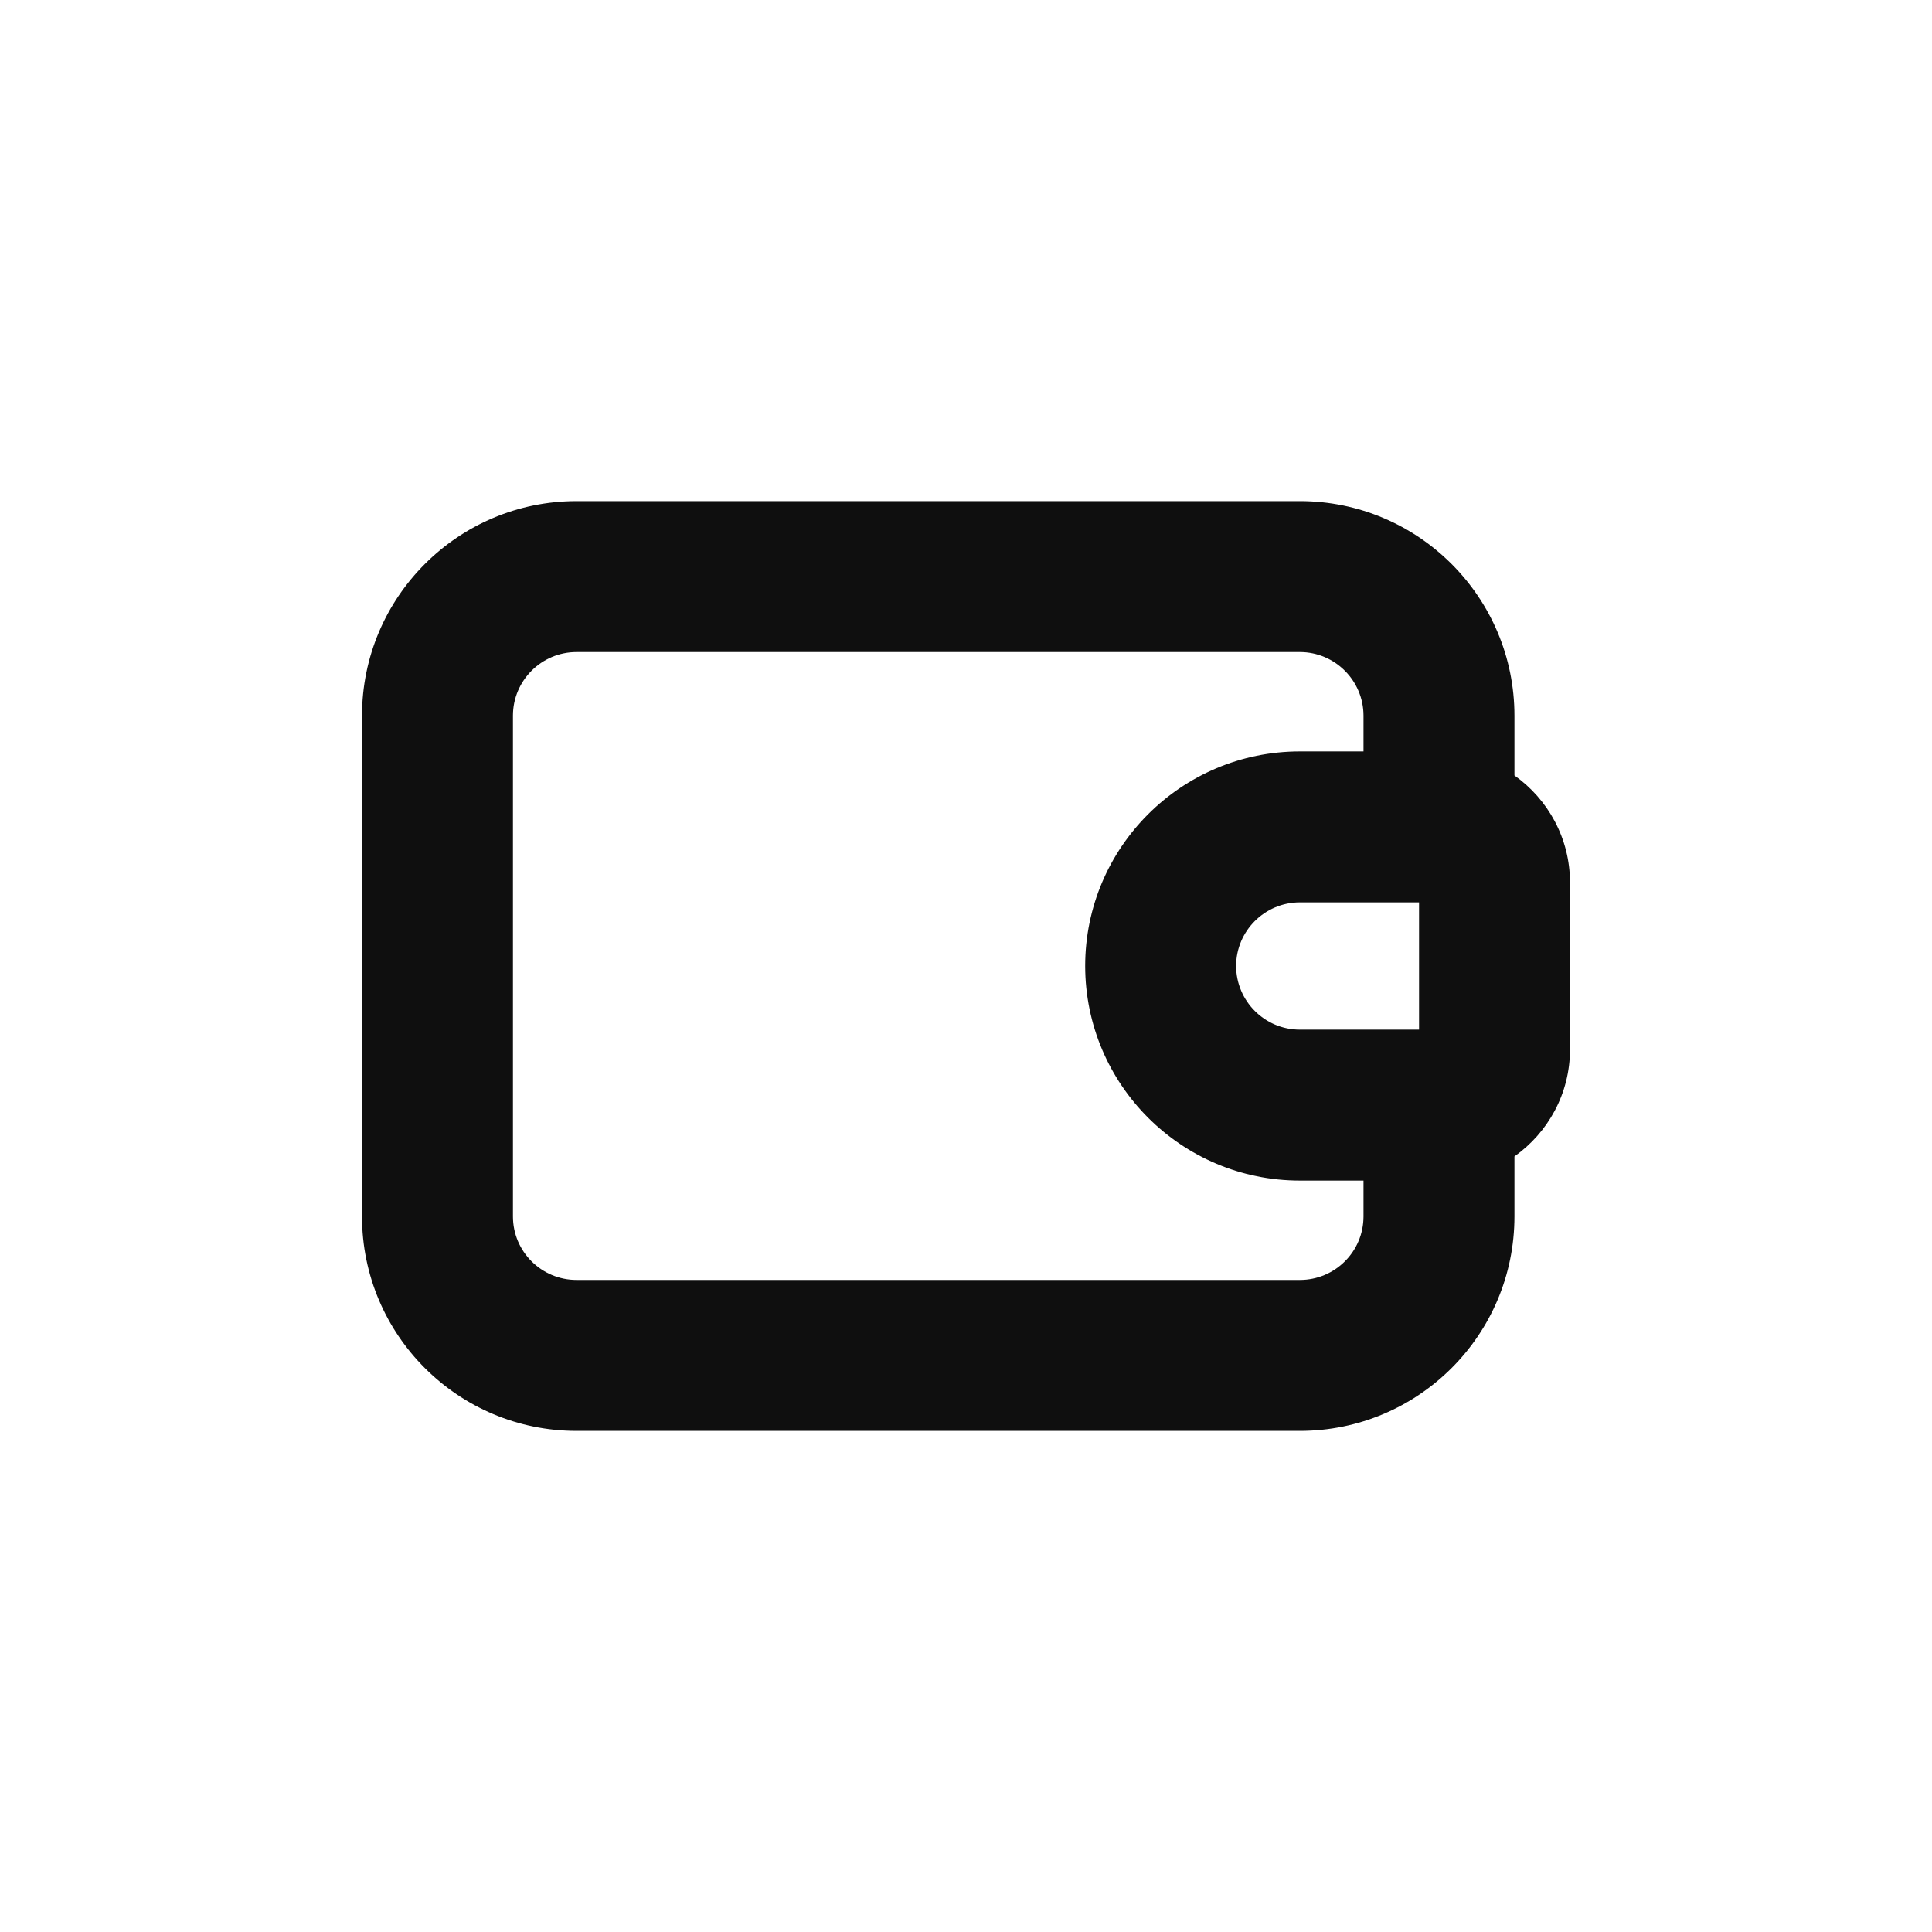
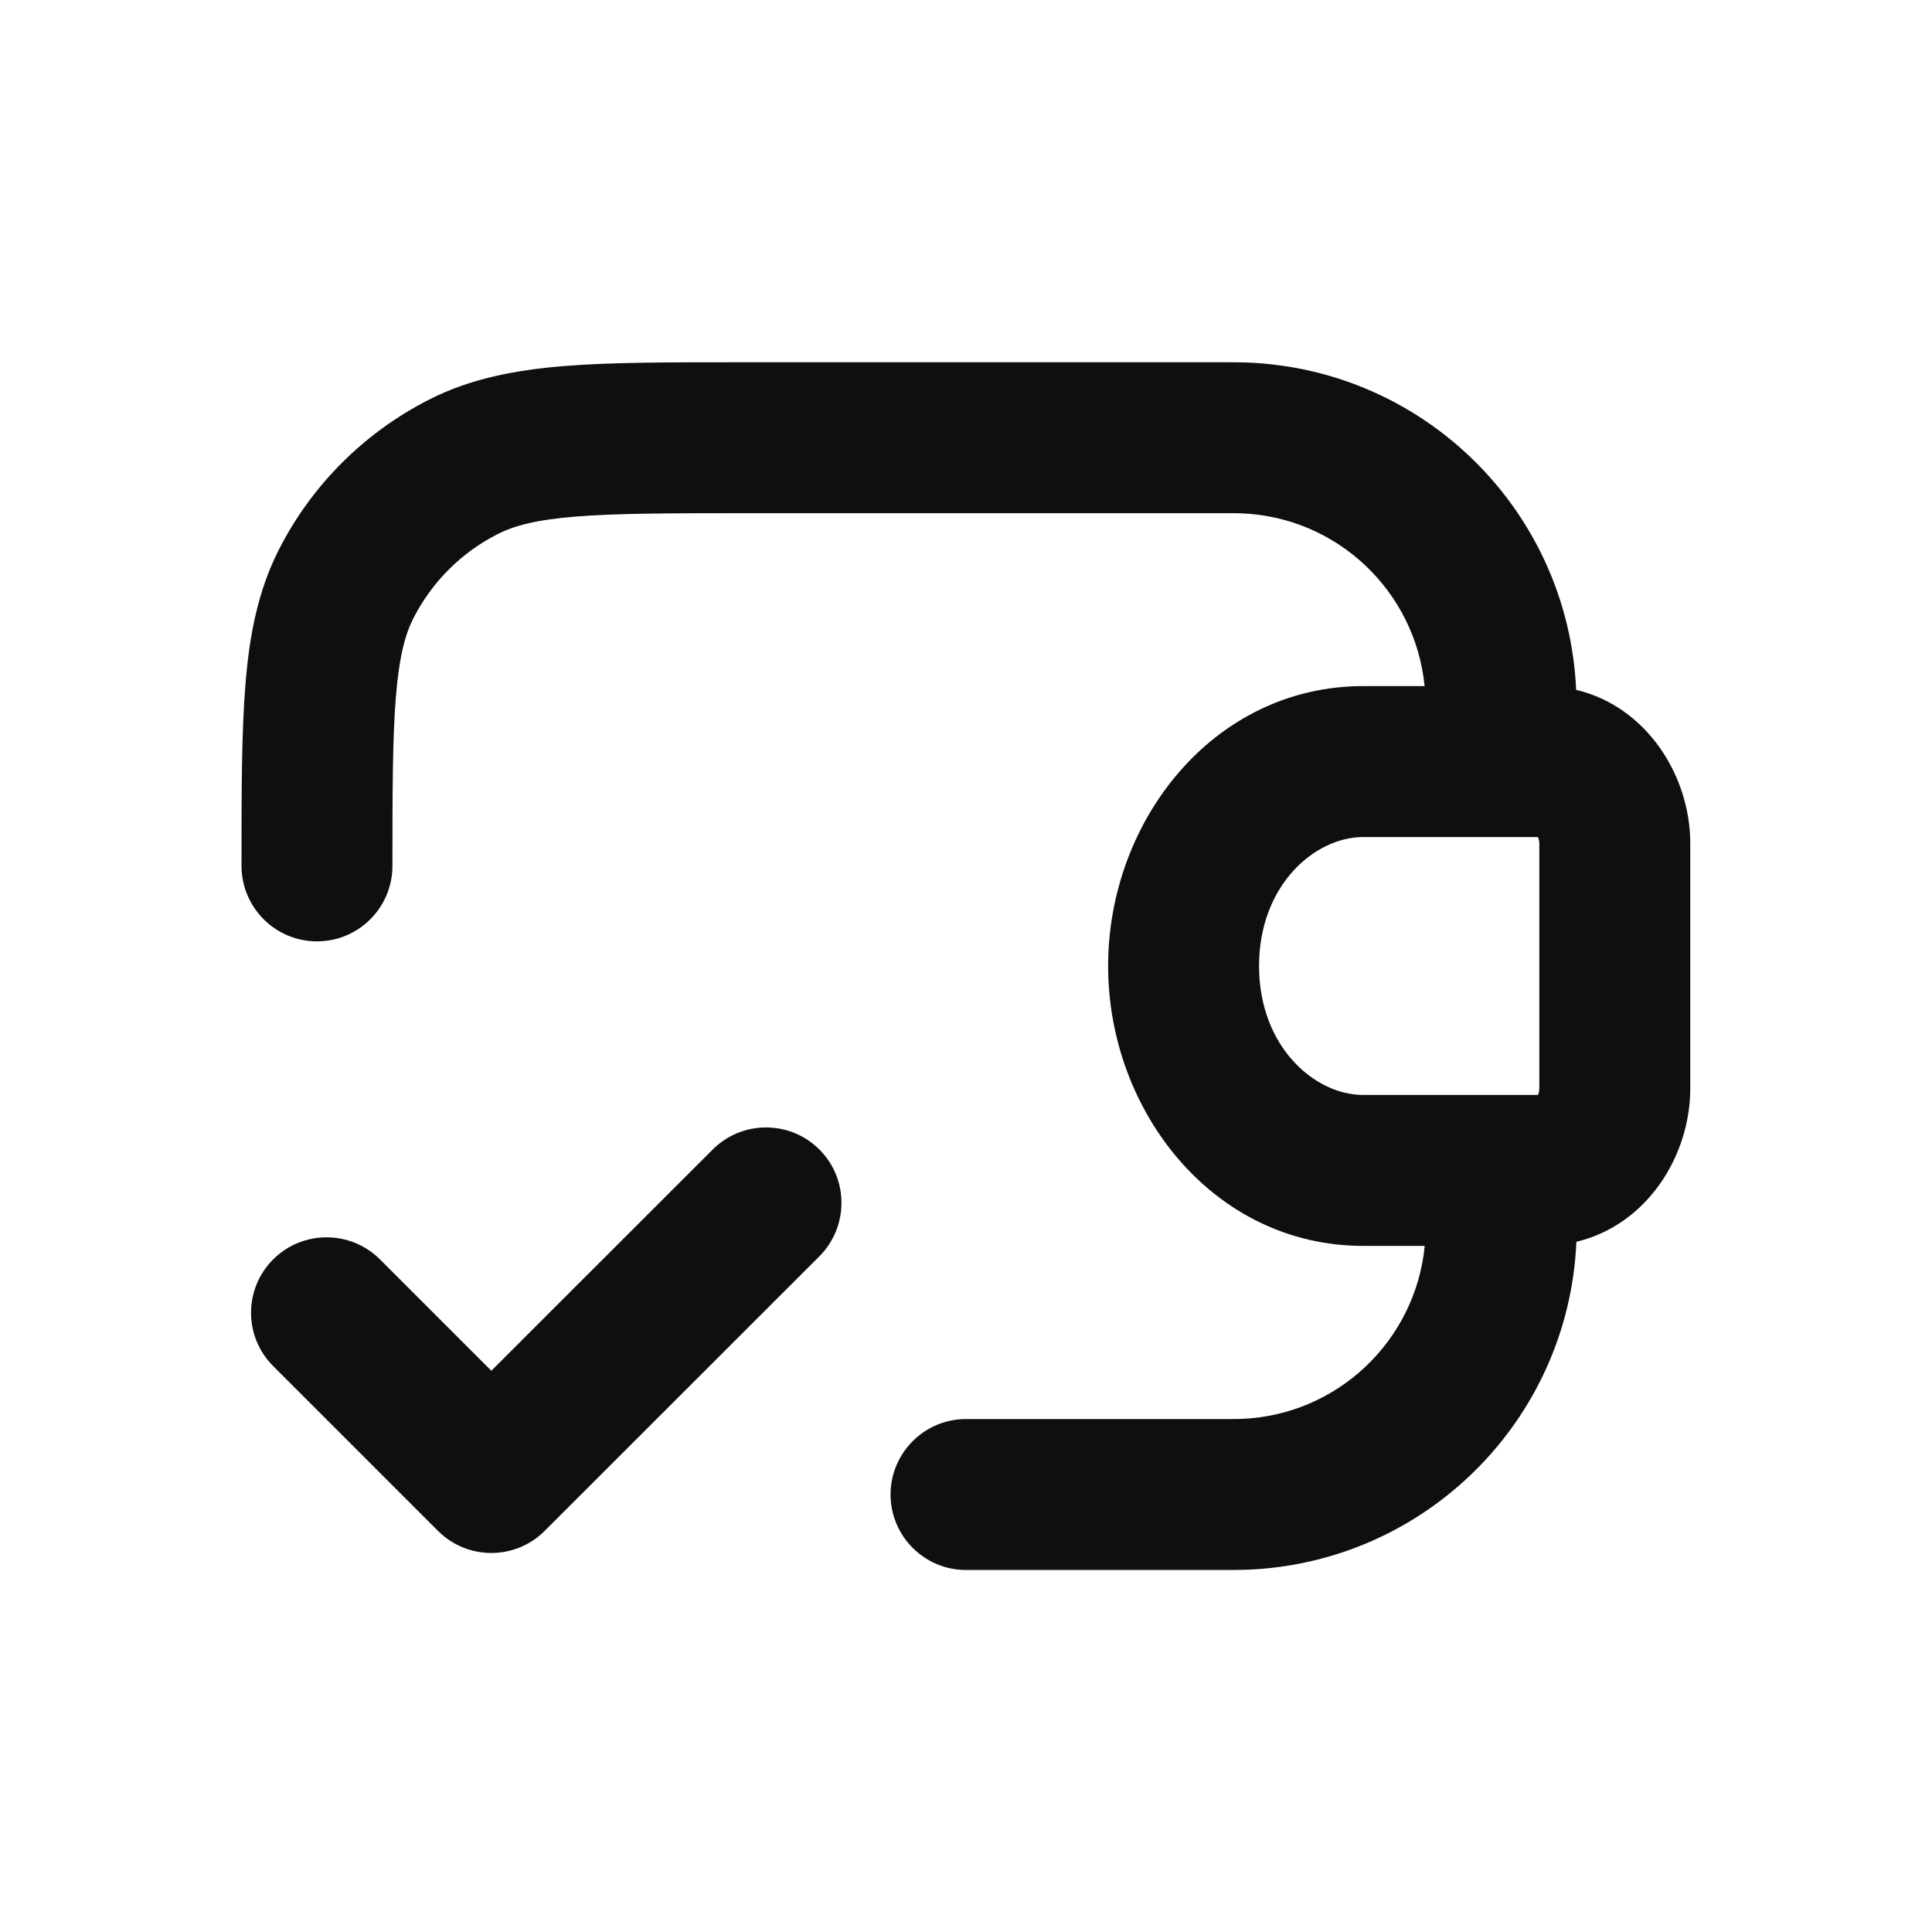
<svg xmlns="http://www.w3.org/2000/svg" width="16" height="16" viewBox="0 0 16 16" fill="none">
-   <path d="M10.765 4.15C11.746 4.15 12.542 4.946 12.542 5.927V6.422C12.82 6.619 13.002 6.943 13.002 7.309V8.691C13.002 9.057 12.82 9.38 12.542 9.577V10.074C12.542 11.055 11.746 11.85 10.765 11.85H4.775C3.794 11.85 2.998 11.055 2.998 10.074V5.927C2.998 4.946 3.794 4.15 4.775 4.15H10.765ZM4.775 5.4C4.484 5.4 4.248 5.636 4.248 5.927V10.074C4.248 10.365 4.484 10.6 4.775 10.6H10.765C11.056 10.6 11.292 10.365 11.292 10.074V9.777H10.765C9.784 9.777 8.988 8.982 8.987 8C8.987 7.019 9.783 6.223 10.765 6.223H11.292V5.927C11.292 5.636 11.055 5.4 10.765 5.4H4.775ZM10.765 7.473C10.474 7.473 10.237 7.71 10.237 8C10.238 8.291 10.474 8.527 10.765 8.527H11.752V7.473H10.765Z" fill="#0F0F0F" />
+   <path d="M10.32 3.002C11.8 3.056 12.987 4.236 13.053 5.713C13.639 5.852 13.998 6.427 13.998 6.984V9.017C13.997 9.573 13.64 10.144 13.055 10.284C12.991 11.763 11.801 12.946 10.32 13C10.266 13.002 10.204 13.002 10.116 13.002H8C7.655 13.002 7.376 12.722 7.375 12.377C7.376 12.032 7.655 11.752 8 11.752H10.116C10.215 11.752 10.249 11.752 10.275 11.751C11.075 11.722 11.722 11.104 11.799 10.318H11.29C10.049 10.318 9.177 9.202 9.177 8C9.177 6.798 10.049 5.682 11.29 5.682H11.798C11.72 4.896 11.074 4.28 10.275 4.251C10.249 4.25 10.214 4.25 10.115 4.25H6.171C5.541 4.25 5.105 4.251 4.767 4.278C4.436 4.305 4.254 4.355 4.12 4.424C3.82 4.576 3.577 4.82 3.424 5.119C3.356 5.253 3.306 5.435 3.279 5.766C3.251 6.104 3.25 6.54 3.25 7.171C3.25 7.516 2.97 7.796 2.625 7.796C2.28 7.796 2.001 7.516 2 7.171C2 6.561 2 6.065 2.033 5.664C2.066 5.256 2.137 4.891 2.31 4.551C2.582 4.016 3.018 3.582 3.552 3.31C3.892 3.137 4.257 3.066 4.664 3.032C5.065 2.999 5.561 3 6.171 3H10.115C10.204 3 10.266 3 10.32 3.002ZM11.29 6.932C10.887 6.932 10.427 7.332 10.427 8C10.427 8.668 10.887 9.068 11.29 9.068H12.737C12.742 9.057 12.747 9.04 12.748 9.017V6.984C12.748 6.96 12.741 6.943 12.736 6.932H11.29Z" fill="#0F0F0F" />
+   <path d="M5.902 9.52C6.146 9.276 6.542 9.276 6.786 9.52C7.03 9.763 7.029 10.16 6.786 10.404L4.511 12.678C4.267 12.922 3.871 12.922 3.627 12.678L2.262 11.313C2.018 11.069 2.018 10.674 2.262 10.43C2.506 10.186 2.903 10.186 3.147 10.43L4.069 11.352L5.902 9.52Z" fill="#0F0F0F" />
</svg>
